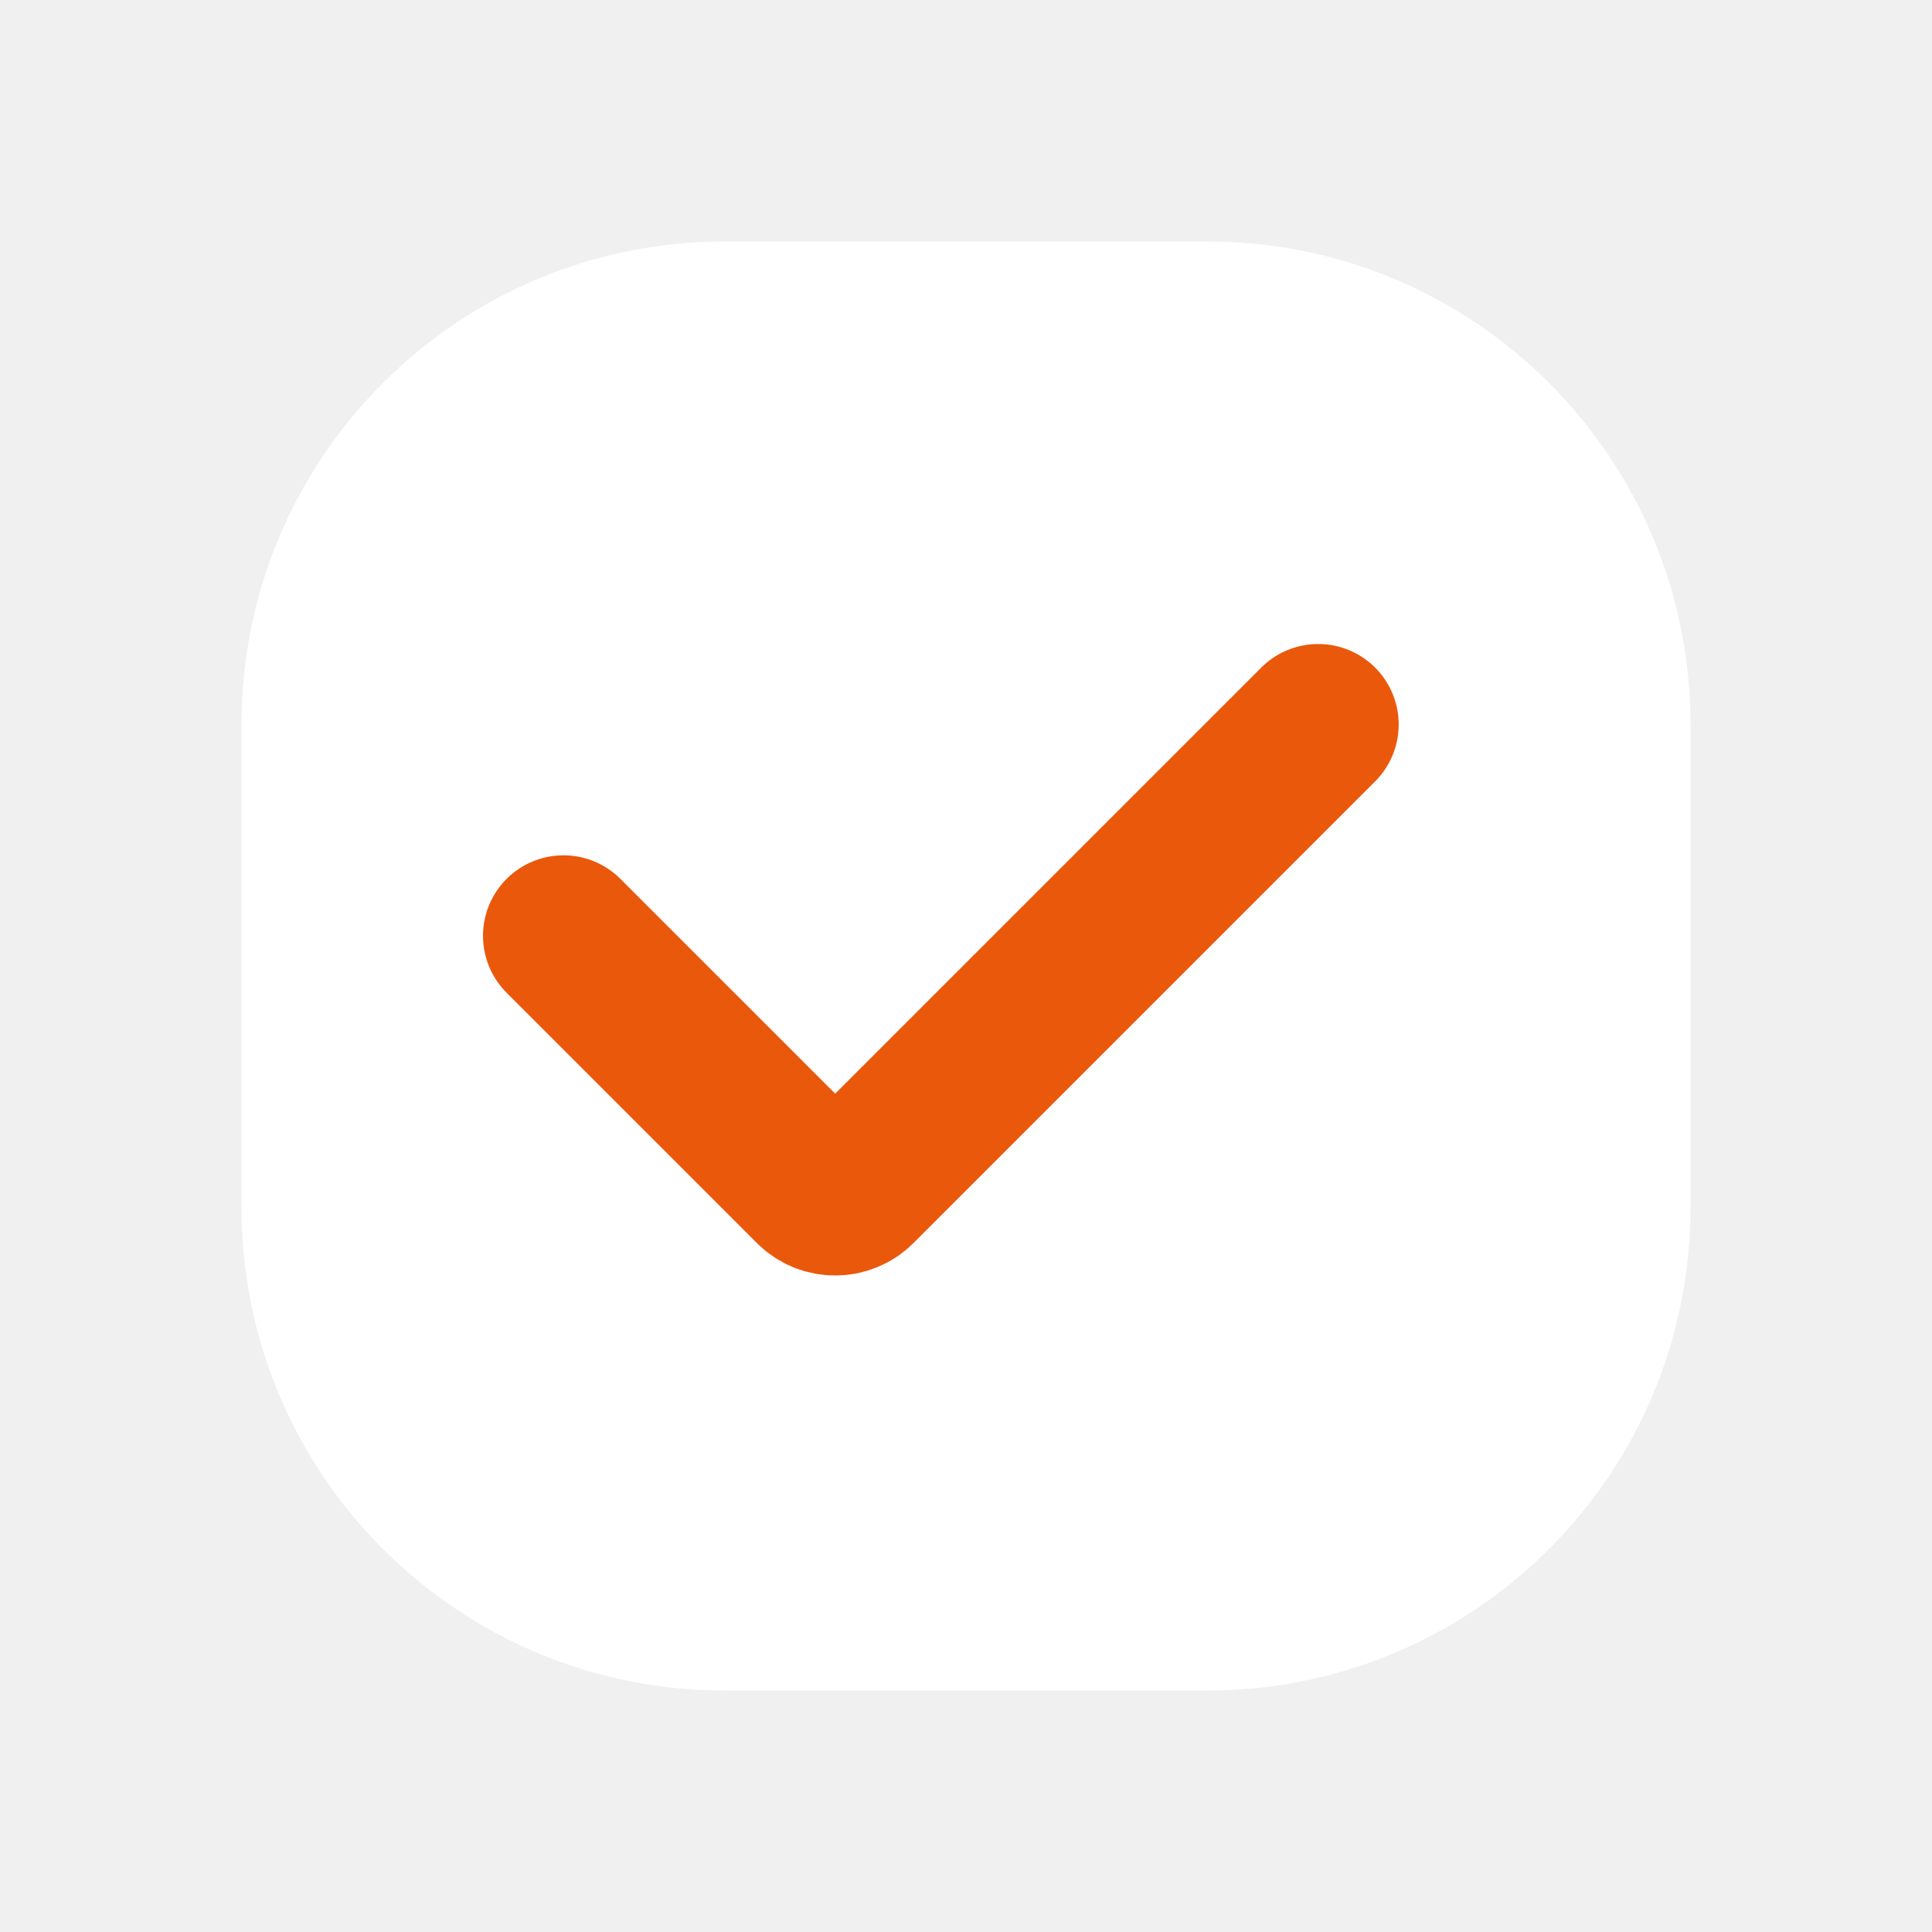
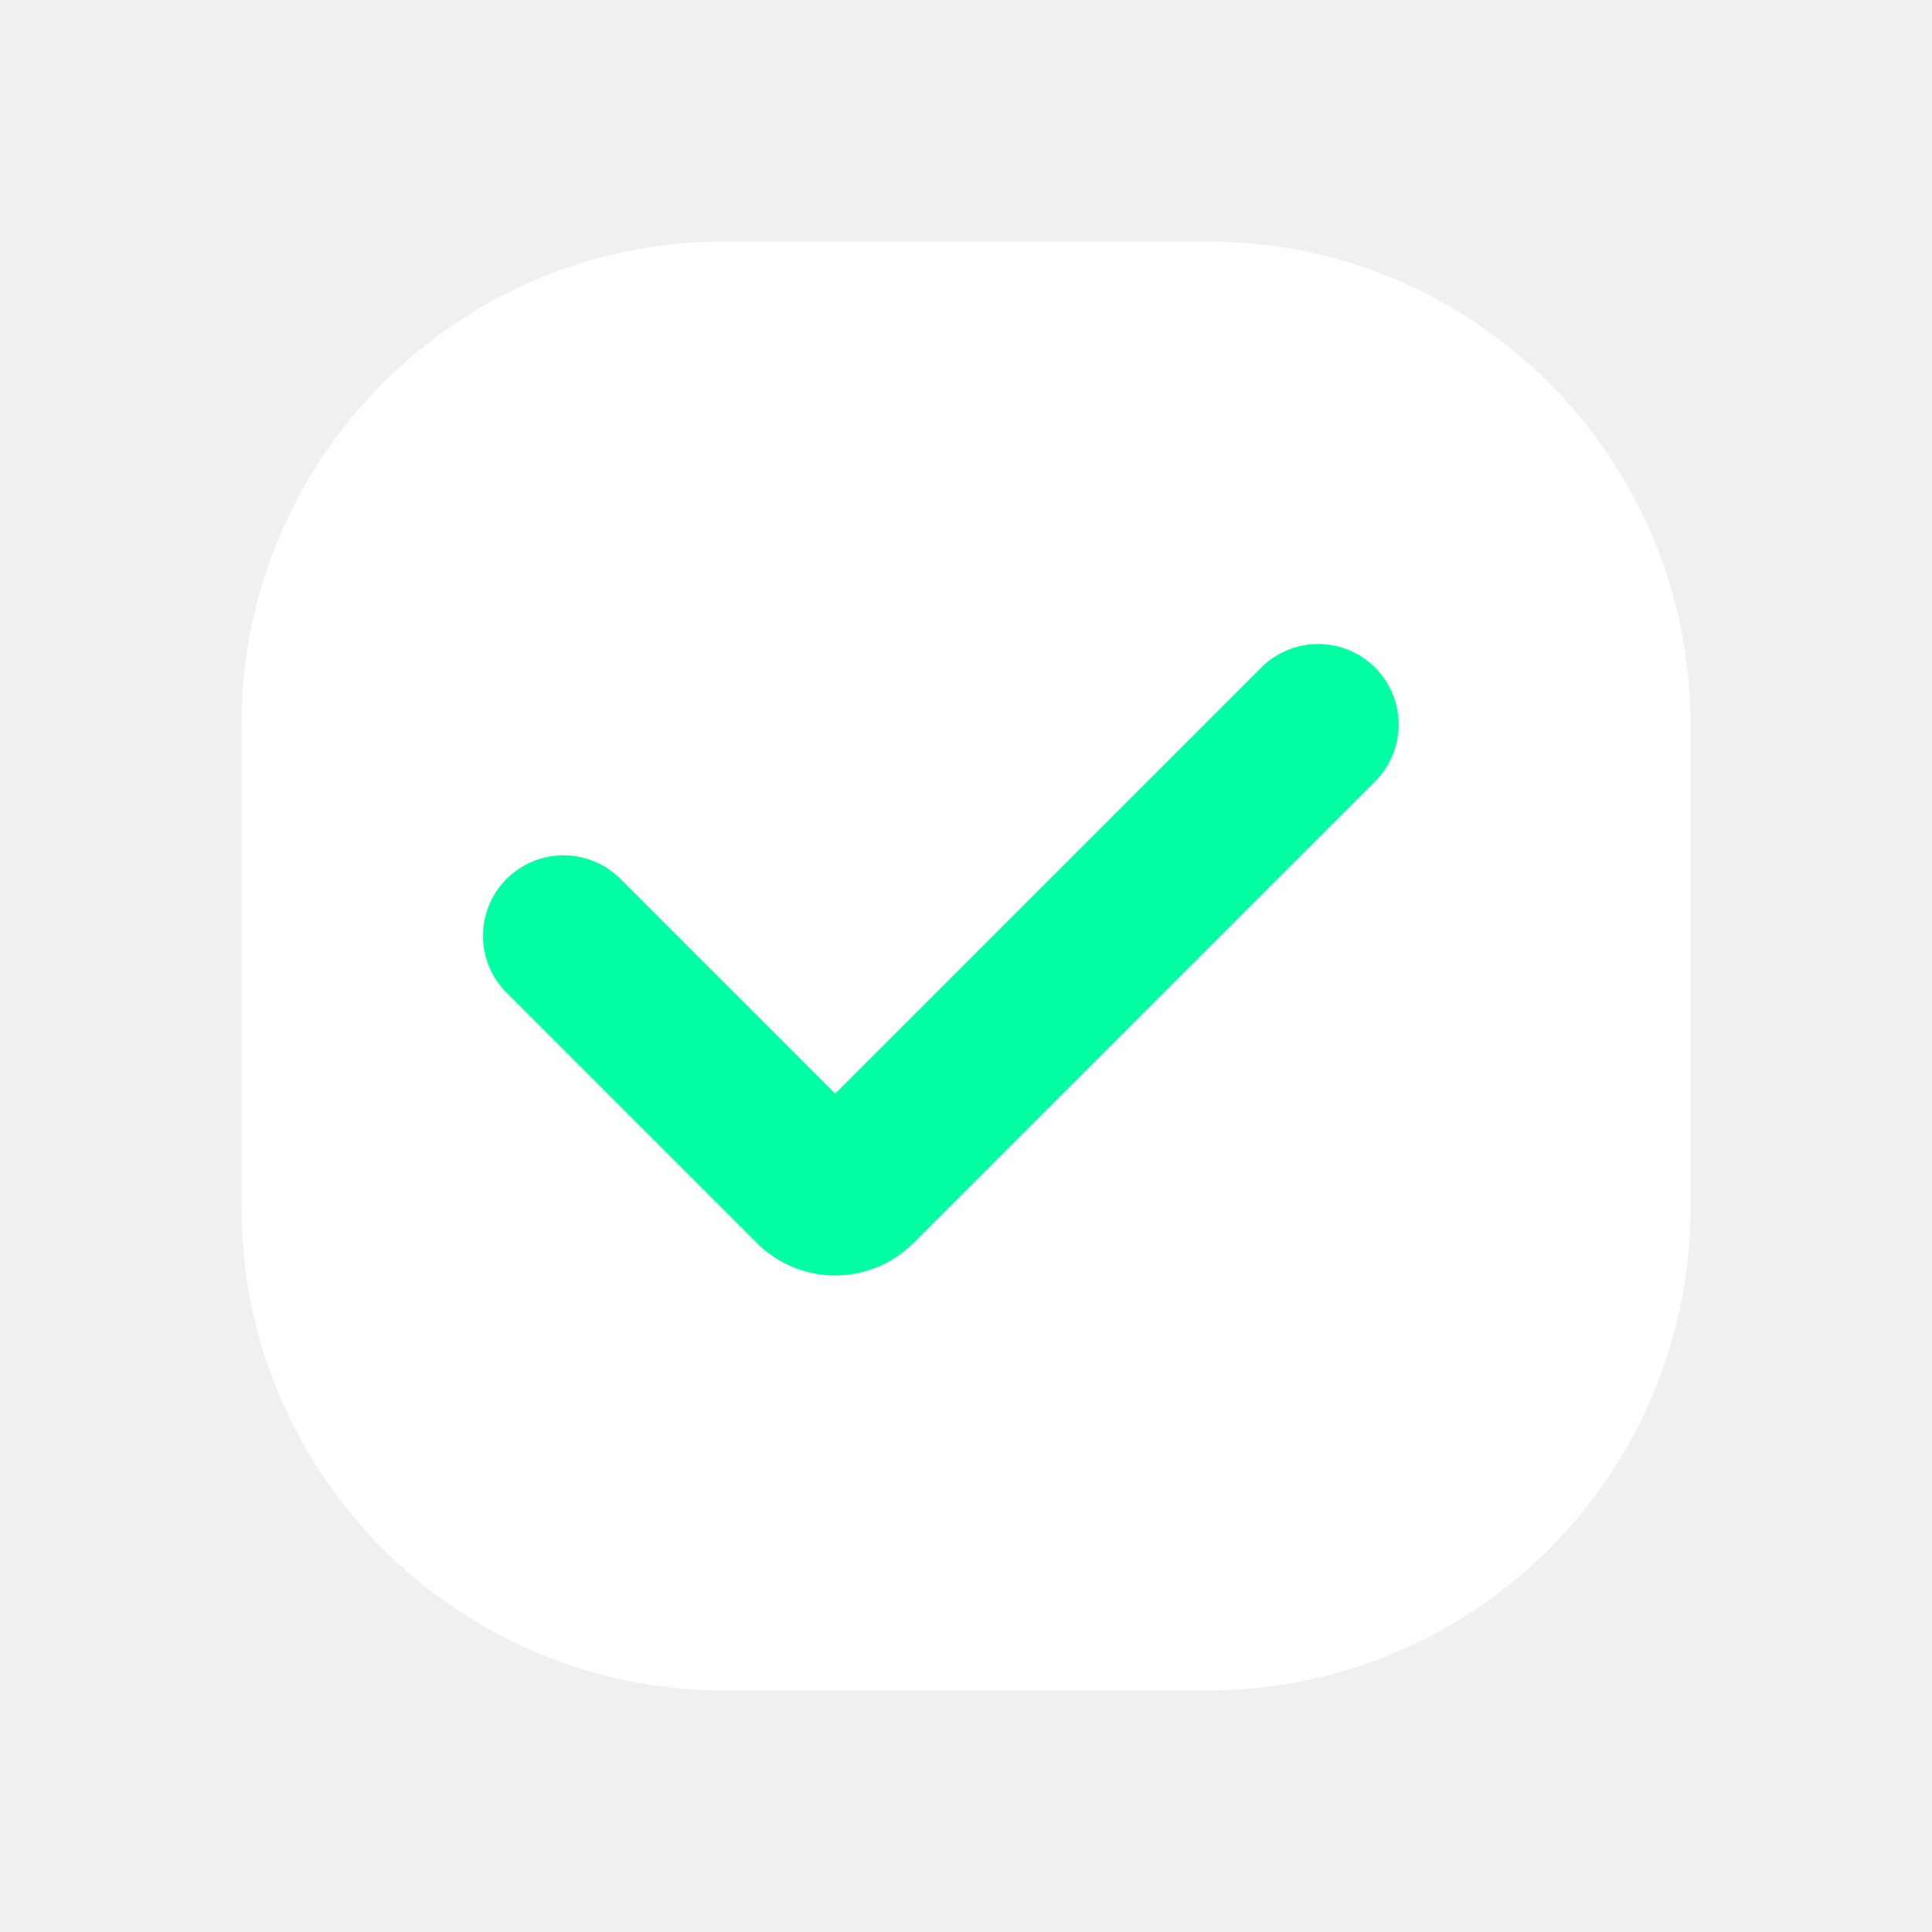
<svg xmlns="http://www.w3.org/2000/svg" width="24" height="24" viewBox="0 0 24 24" fill="none">
  <rect x="3" y="3" width="18" height="18" rx="6" fill="white" />
-   <path d="M7 11.625L10.11 14.735C10.256 14.881 10.494 14.881 10.64 14.735L16.375 9" stroke="#EA580C" stroke-width="2" stroke-linecap="round" />
+   <path d="M7 11.625L10.11 14.735C10.256 14.881 10.494 14.881 10.64 14.735L16.375 9" stroke="#03FFA3" stroke-width="2" stroke-linecap="round" />
</svg>
